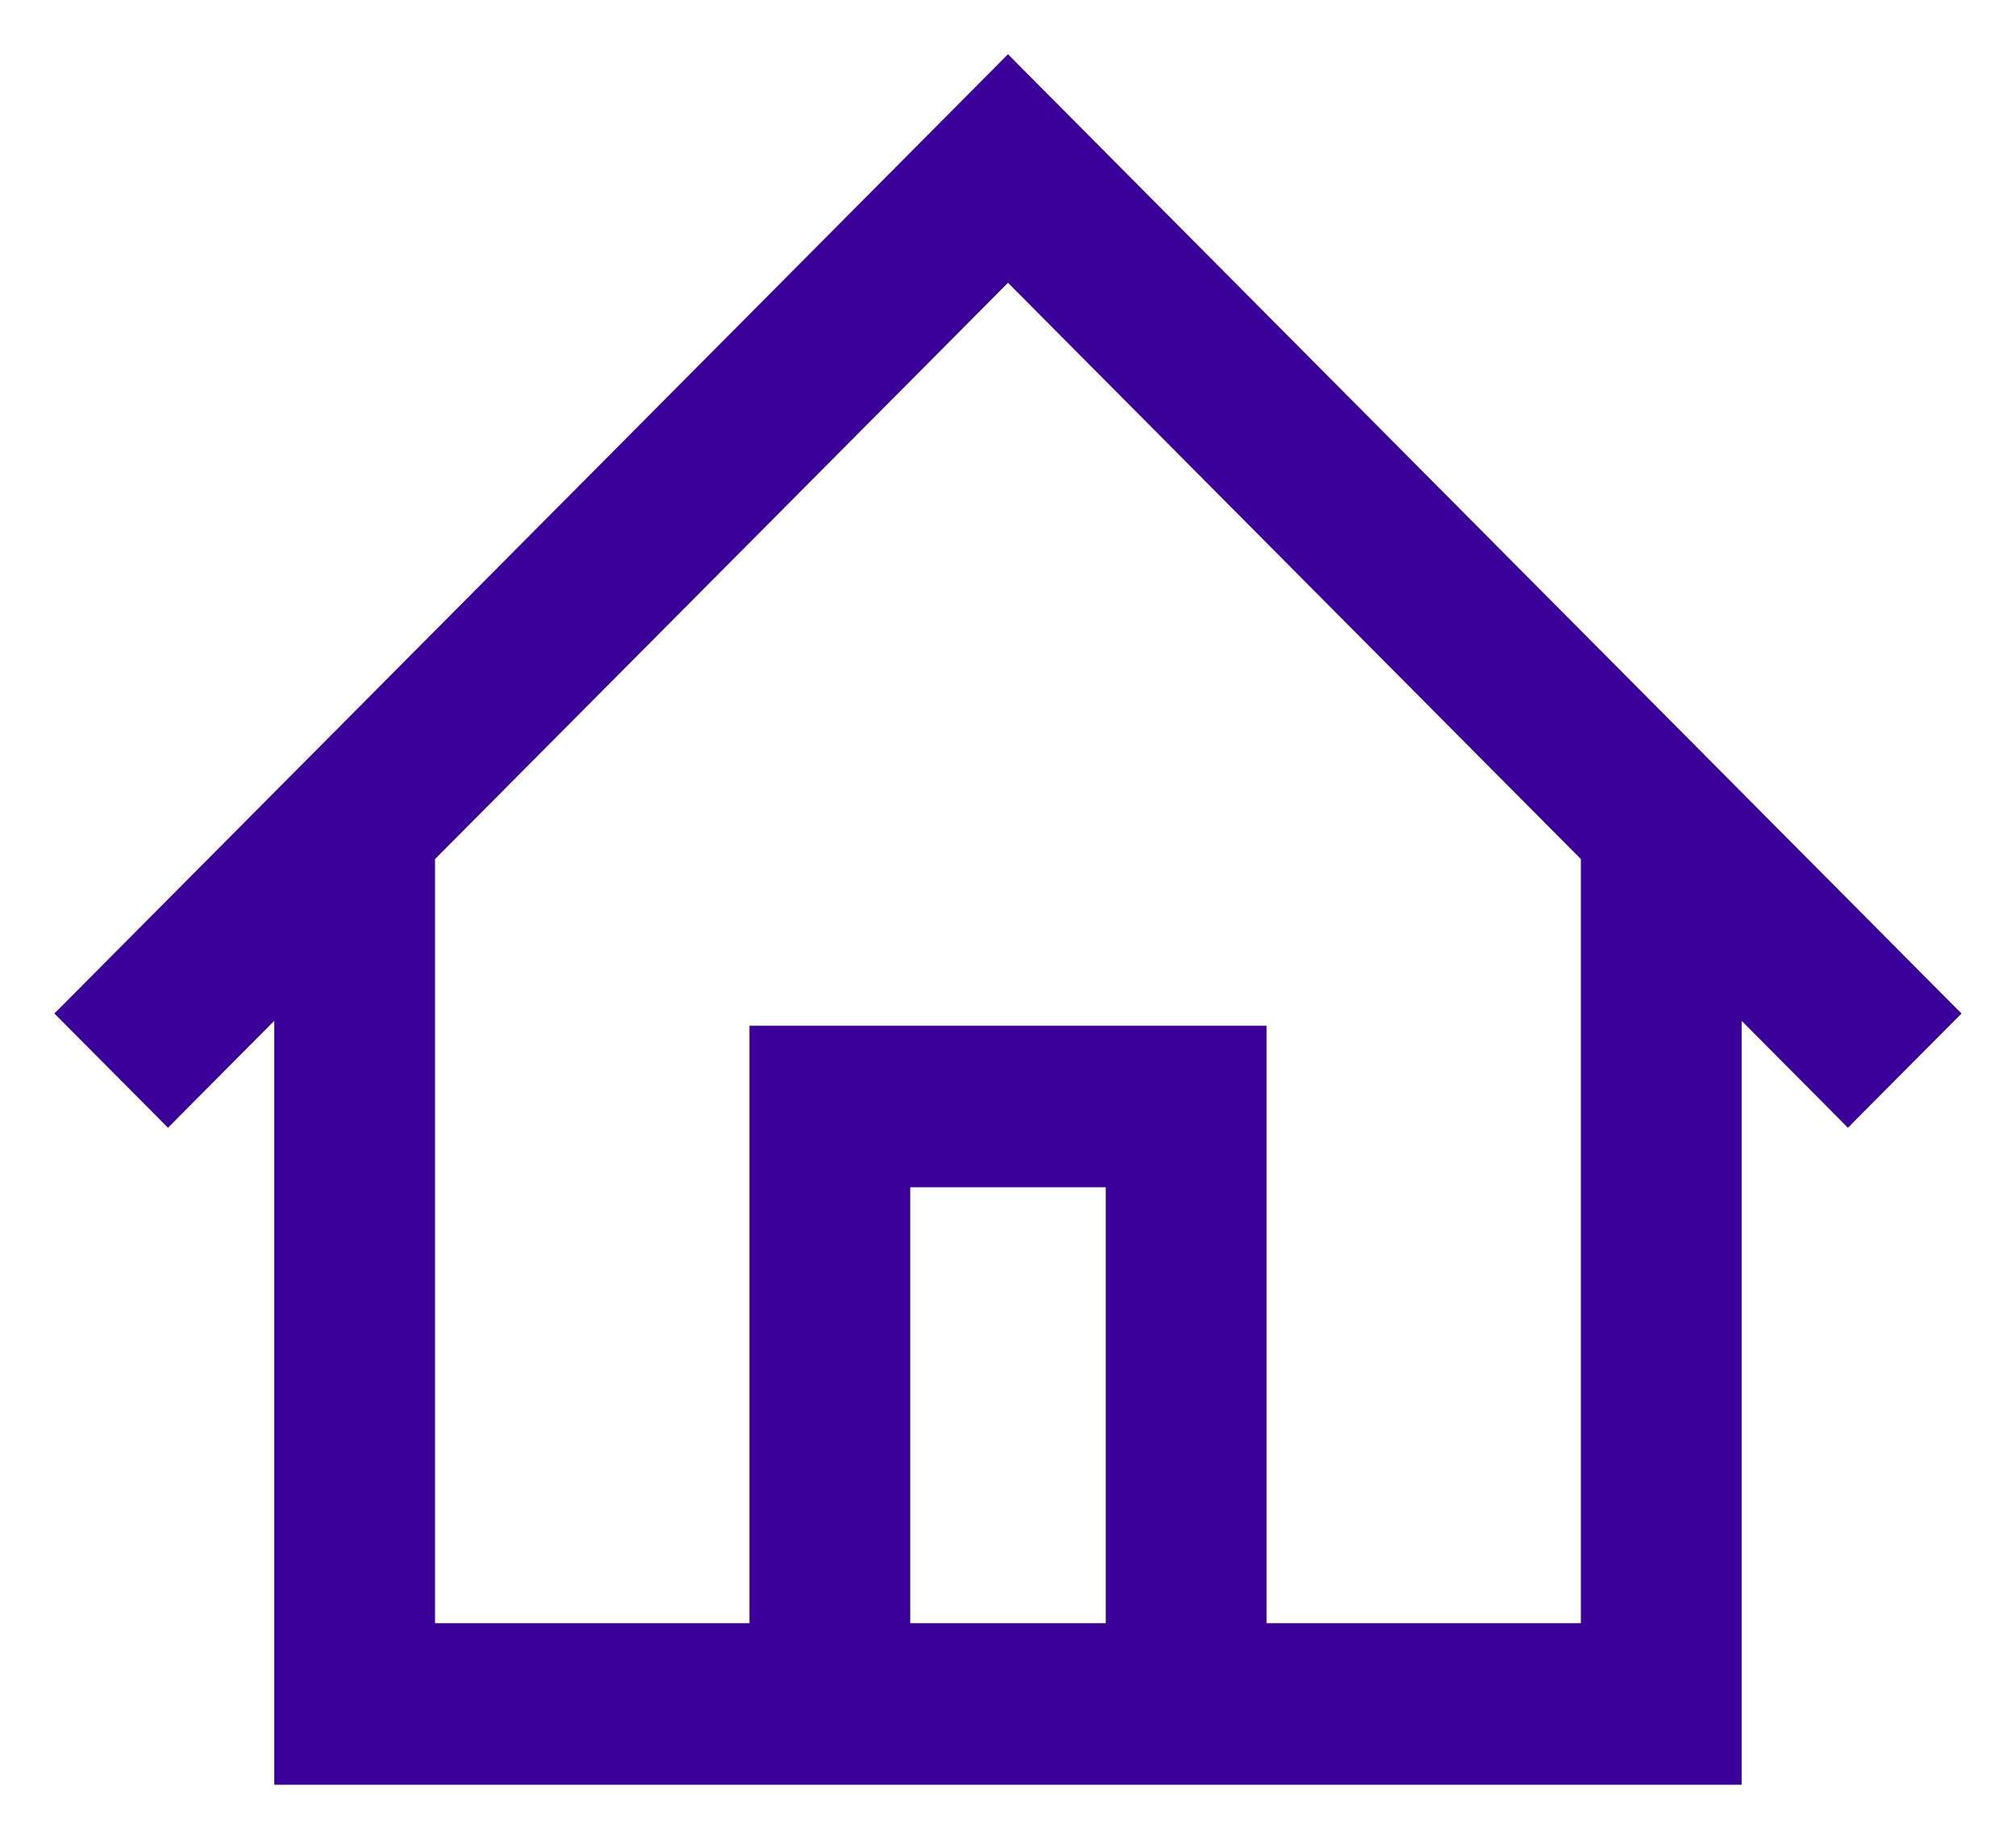
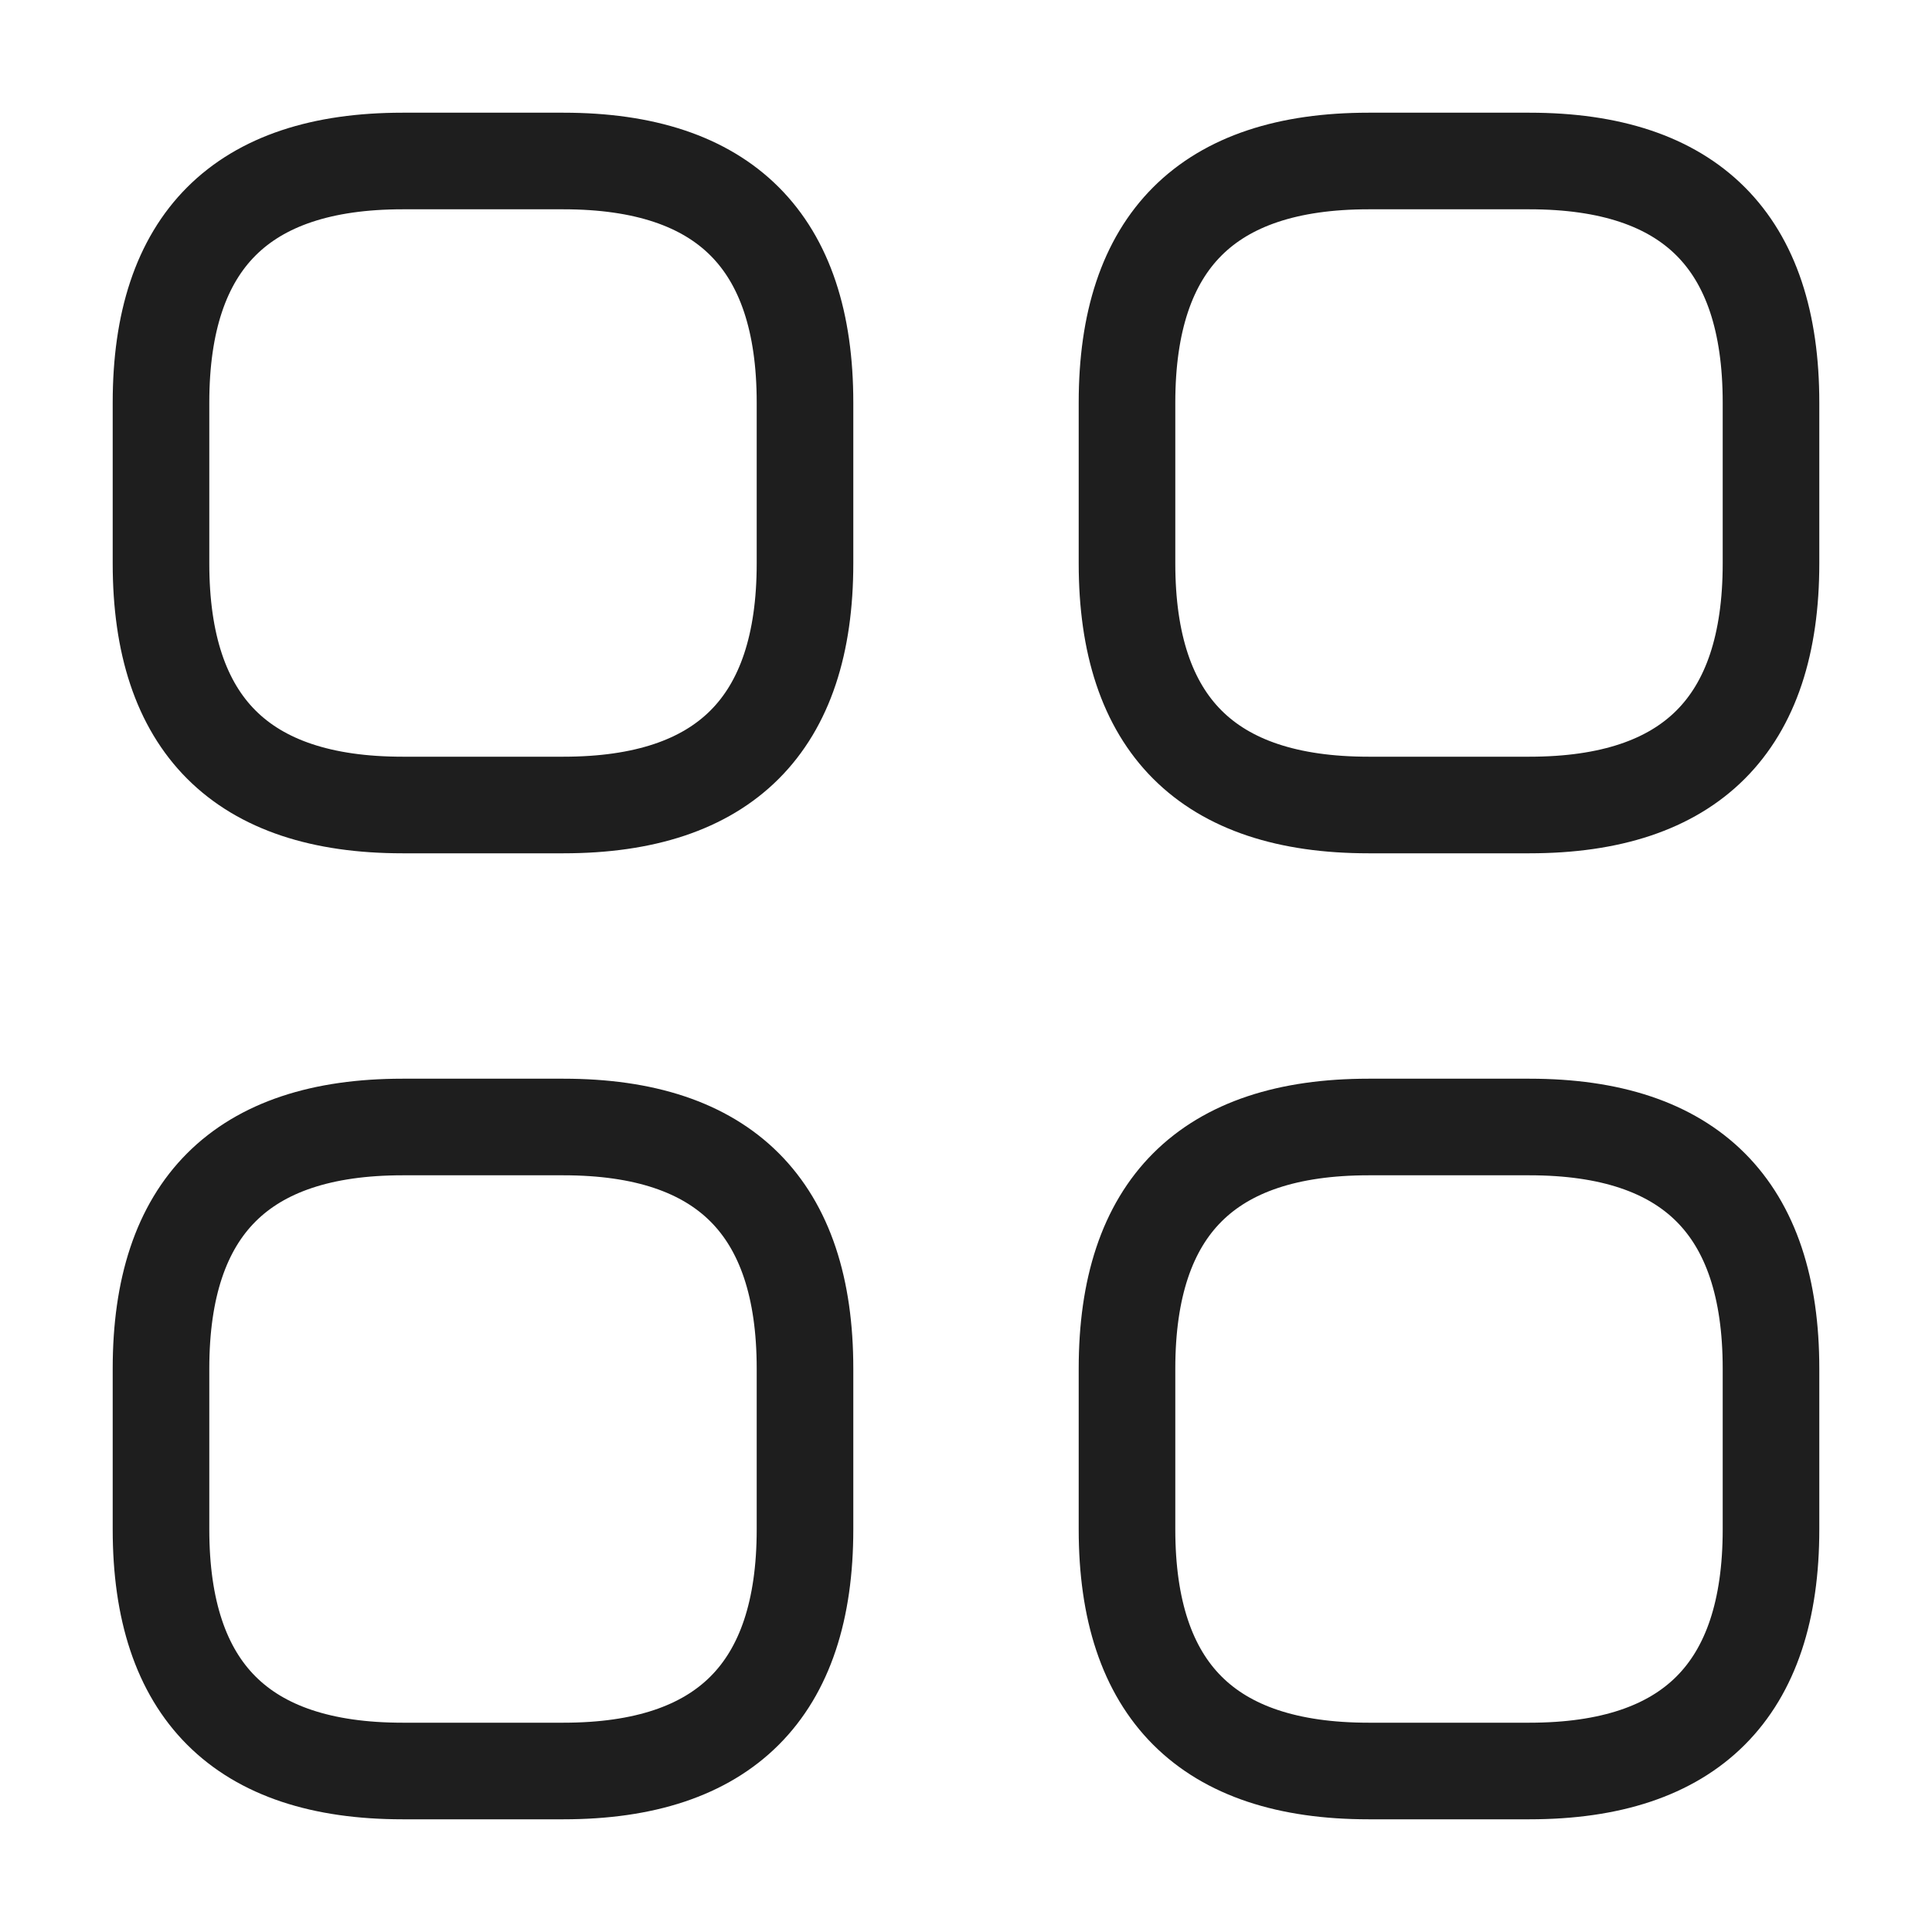
- <svg xmlns="http://www.w3.org/2000/svg" width="24" height="22" viewBox="0 0 24 22" fill="none">
-   <path d="M22.999 12.067L21.999 13.073L20.484 11.549V21H3.515V11.549L2 13.073L1 12.067L12 1L22.999 12.067ZM10.586 13.886V19.577H13.414V13.886H10.586ZM14.828 19.577H19.07V10.126L12 3.013L4.929 10.126V19.577H9.172V12.463H14.828V19.577Z" fill="#3B0099" />
-   <path d="M22.999 12.067L23.176 12.244L23.352 12.067L23.176 11.891L22.999 12.067ZM21.999 13.073L21.822 13.249L21.999 13.428L22.176 13.249L21.999 13.073ZM20.484 11.549L20.662 11.373L20.234 10.943V11.549H20.484ZM20.484 21V21.25H20.734V21H20.484ZM3.515 21H3.265V21.25H3.515V21ZM3.515 11.549H3.765V10.943L3.337 11.373L3.515 11.549ZM2 13.073L1.823 13.249L2 13.428L2.177 13.249L2 13.073ZM1 12.067L0.823 11.891L0.647 12.067L0.823 12.244L1 12.067ZM12 1L12.177 0.824L12 0.645L11.823 0.824L12 1ZM10.586 13.886V13.636H10.336V13.886H10.586ZM10.586 19.577H10.336V19.827H10.586V19.577ZM13.414 19.577V19.827H13.664V19.577H13.414ZM13.414 13.886H13.664V13.636H13.414V13.886ZM14.828 19.577H14.578V19.827H14.828V19.577ZM19.07 19.577V19.827H19.32V19.577H19.07ZM19.07 10.126H19.32V10.023L19.248 9.95L19.07 10.126ZM12 3.013L12.177 2.836L12 2.658L11.823 2.836L12 3.013ZM4.929 10.126L4.751 9.95L4.679 10.023V10.126H4.929ZM4.929 19.577H4.679V19.827H4.929V19.577ZM9.172 19.577V19.827H9.422V19.577H9.172ZM9.172 12.463V12.213H8.922V12.463H9.172ZM14.828 12.463H15.078V12.213H14.828V12.463ZM22.999 12.067L22.822 11.891L21.822 12.897L21.999 13.073L22.176 13.249L23.176 12.244L22.999 12.067ZM21.999 13.073L22.176 12.897L20.662 11.373L20.484 11.549L20.307 11.725L21.822 13.249L21.999 13.073ZM20.484 11.549H20.234V21H20.484H20.734V11.549H20.484ZM20.484 21V20.75H3.515V21V21.25H20.484V21ZM3.515 21H3.765V11.549H3.515H3.265V21H3.515ZM3.515 11.549L3.337 11.373L1.823 12.897L2 13.073L2.177 13.249L3.692 11.725L3.515 11.549ZM2 13.073L2.177 12.897L1.177 11.891L1 12.067L0.823 12.244L1.823 13.249L2 13.073ZM1 12.067L1.177 12.244L12.177 1.176L12 1L11.823 0.824L0.823 11.891L1 12.067ZM12 1L11.823 1.176L22.822 12.244L22.999 12.067L23.176 11.891L12.177 0.824L12 1ZM10.586 13.886H10.336V19.577H10.586H10.836V13.886H10.586ZM10.586 19.577V19.827H13.414V19.577V19.327H10.586V19.577ZM13.414 19.577H13.664V13.886H13.414H13.164V19.577H13.414ZM13.414 13.886V13.636H10.586V13.886V14.136H13.414V13.886ZM14.828 19.577V19.827H19.07V19.577V19.327H14.828V19.577ZM19.07 19.577H19.32V10.126H19.07H18.82V19.577H19.07ZM19.07 10.126L19.248 9.95L12.177 2.836L12 3.013L11.823 3.189L18.893 10.302L19.07 10.126ZM12 3.013L11.823 2.836L4.751 9.95L4.929 10.126L5.106 10.302L12.177 3.189L12 3.013ZM4.929 10.126H4.679V19.577H4.929H5.179V10.126H4.929ZM4.929 19.577V19.827H9.172V19.577V19.327H4.929V19.577ZM9.172 19.577H9.422V12.463H9.172H8.922V19.577H9.172ZM9.172 12.463V12.713H14.828V12.463V12.213H9.172V12.463ZM14.828 12.463H14.578V19.577H14.828H15.078V12.463H14.828Z" fill="#3B0099" />
+ <svg xmlns="http://www.w3.org/2000/svg" width="30" height="30" viewBox="0 0 30 30" fill="none">
+   <path d="M6.25 12.5H8.75C11.25 12.5 12.5 11.25 12.5 8.75V6.25C12.5 3.75 11.25 2.5 8.75 2.5H6.25C3.75 2.5 2.5 3.75 2.5 6.25V8.75C2.5 11.25 3.75 12.5 6.25 12.5Z" stroke="#1E1E1E" stroke-width="1.5" stroke-miterlimit="10" stroke-linecap="round" stroke-linejoin="round" />
+   <path d="M21.25 12.5H23.75C26.25 12.5 27.5 11.25 27.5 8.75V6.25C27.5 3.75 26.25 2.5 23.75 2.5H21.25C18.75 2.5 17.5 3.75 17.5 6.25V8.75C17.5 11.25 18.75 12.5 21.25 12.5Z" stroke="#1E1E1E" stroke-width="1.5" stroke-miterlimit="10" stroke-linecap="round" stroke-linejoin="round" />
+   <path d="M21.25 27.5H23.75C26.25 27.5 27.5 26.25 27.5 23.75V21.25C27.5 18.75 26.25 17.5 23.75 17.5H21.25C18.75 17.5 17.5 18.75 17.5 21.25V23.75C17.5 26.25 18.75 27.5 21.25 27.5Z" stroke="#1E1E1E" stroke-width="1.5" stroke-miterlimit="10" stroke-linecap="round" stroke-linejoin="round" />
+   <path d="M6.25 27.5H8.75C11.25 27.5 12.5 26.25 12.5 23.75V21.25C12.5 18.75 11.25 17.5 8.75 17.5H6.25C3.75 17.5 2.5 18.75 2.5 21.25V23.75C2.5 26.25 3.75 27.5 6.25 27.5Z" stroke="#1E1E1E" stroke-width="1.5" stroke-miterlimit="10" stroke-linecap="round" stroke-linejoin="round" />
</svg>
